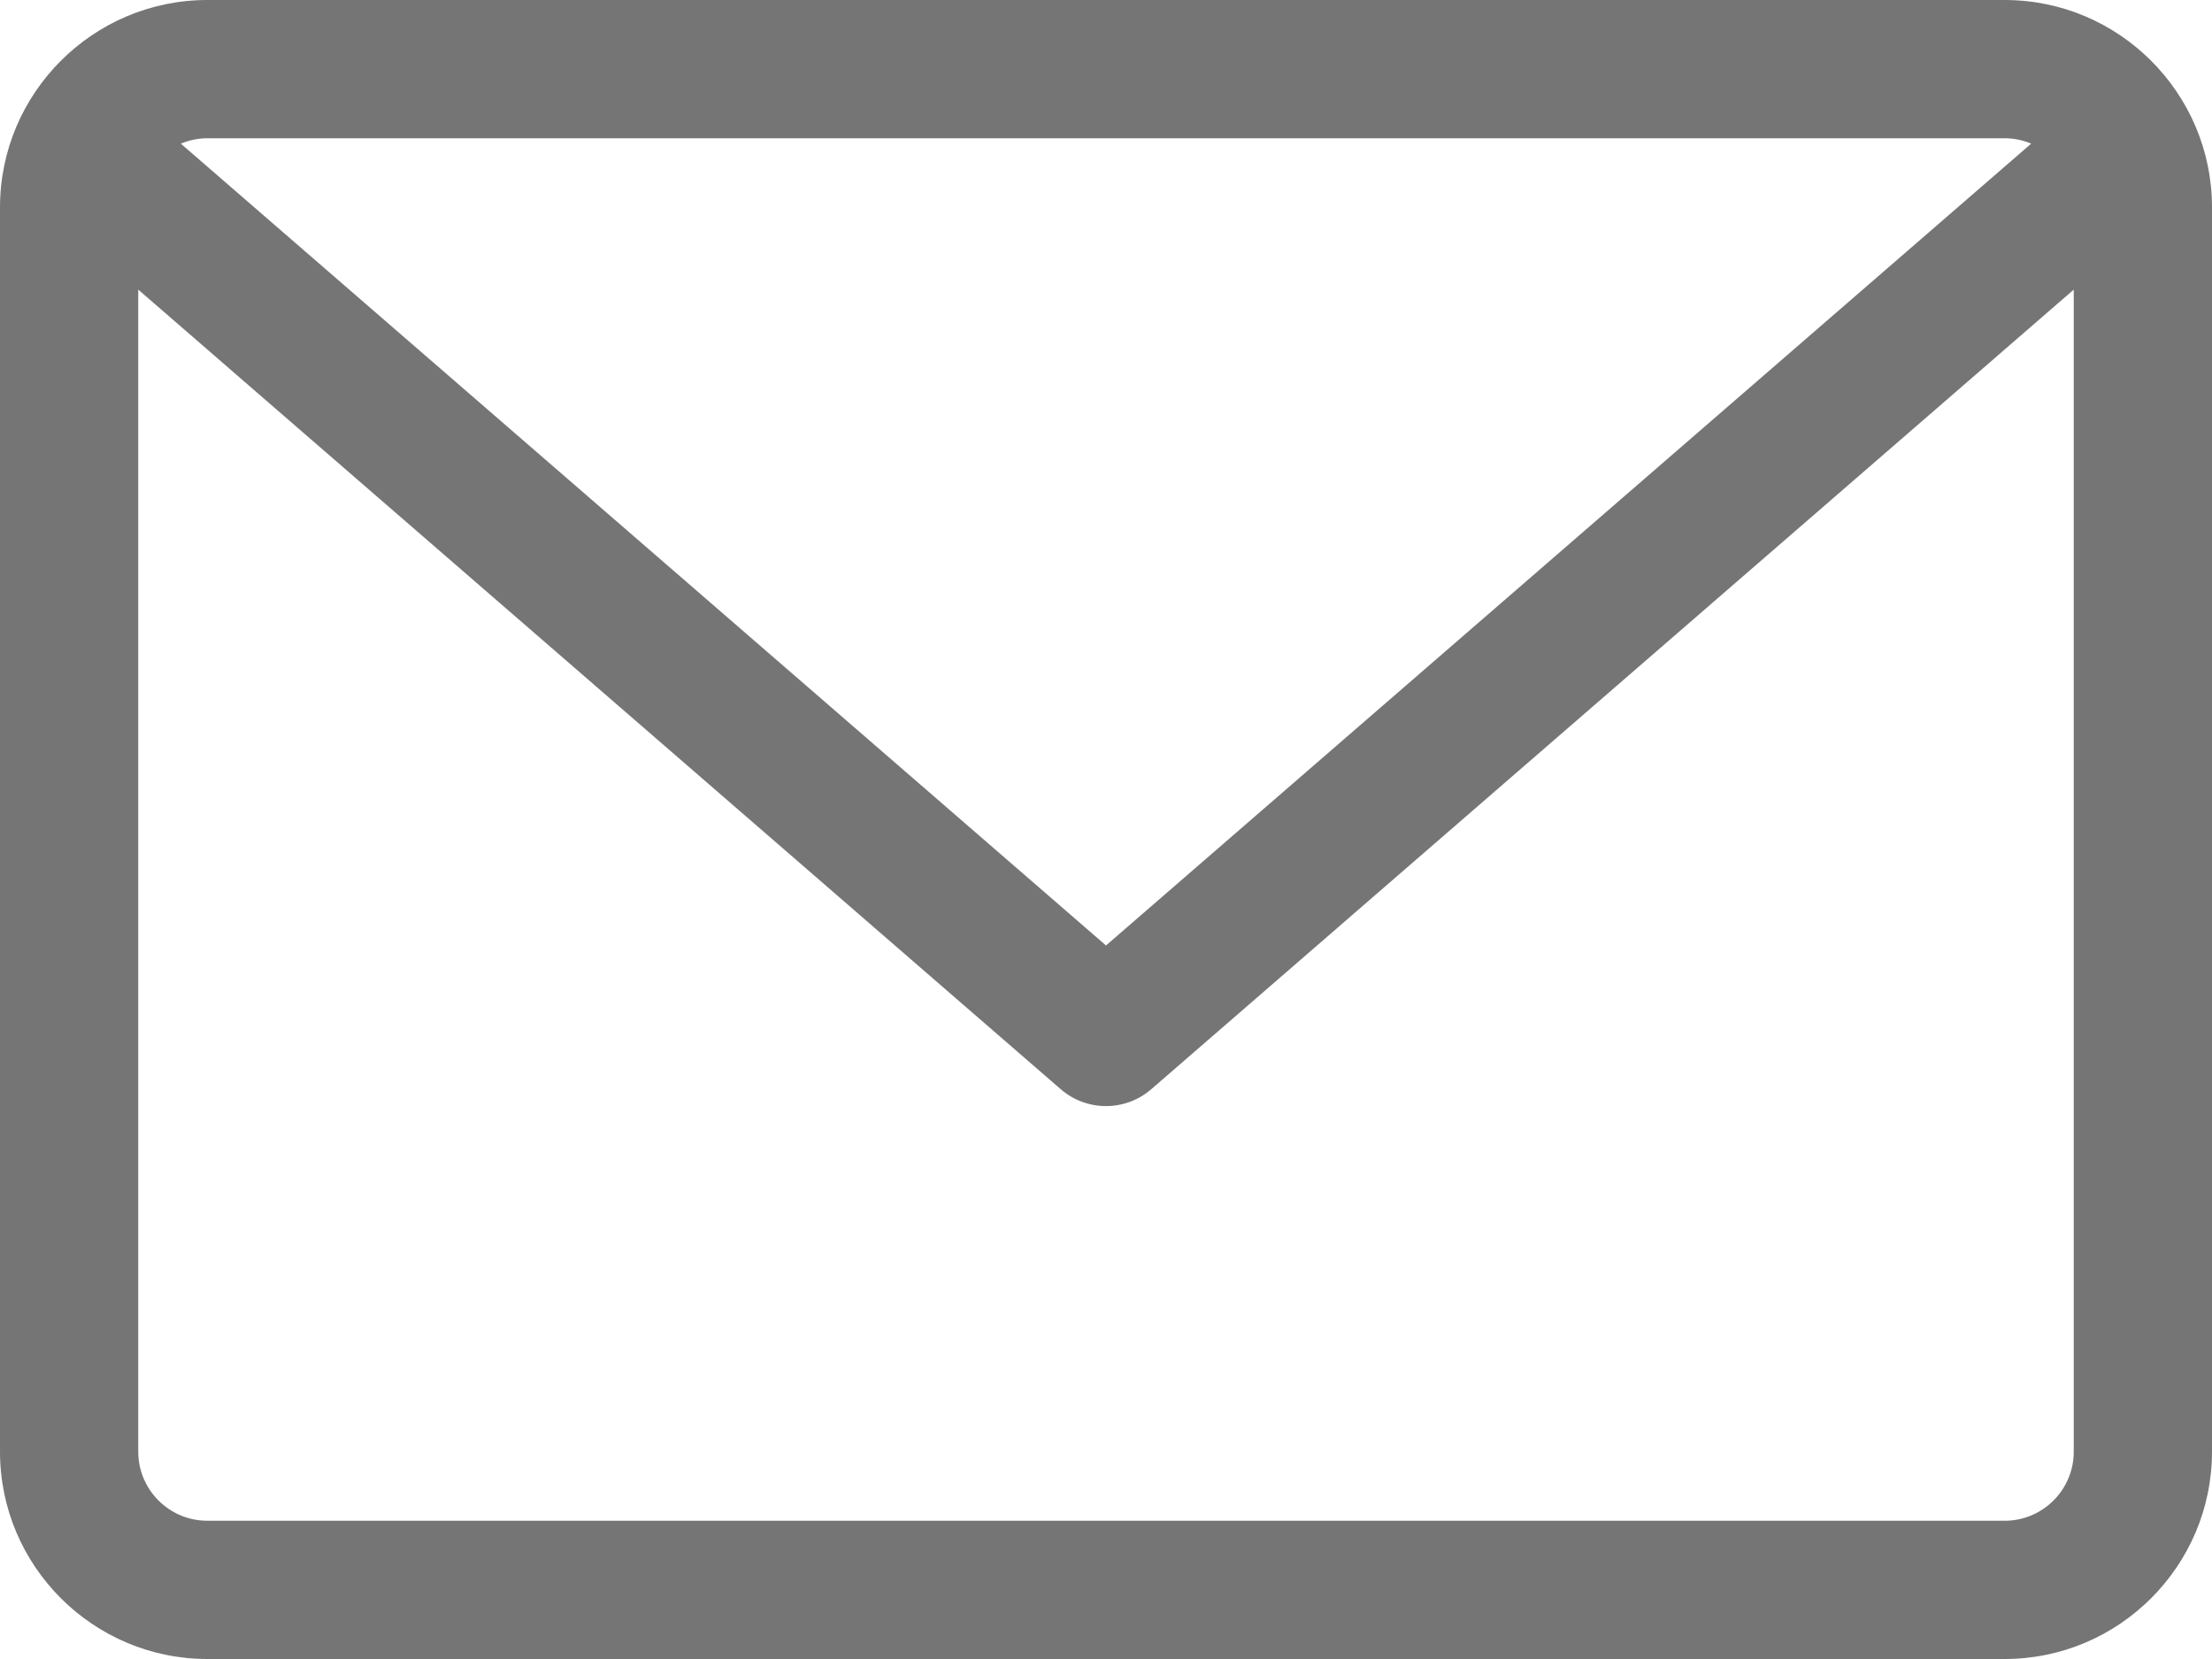
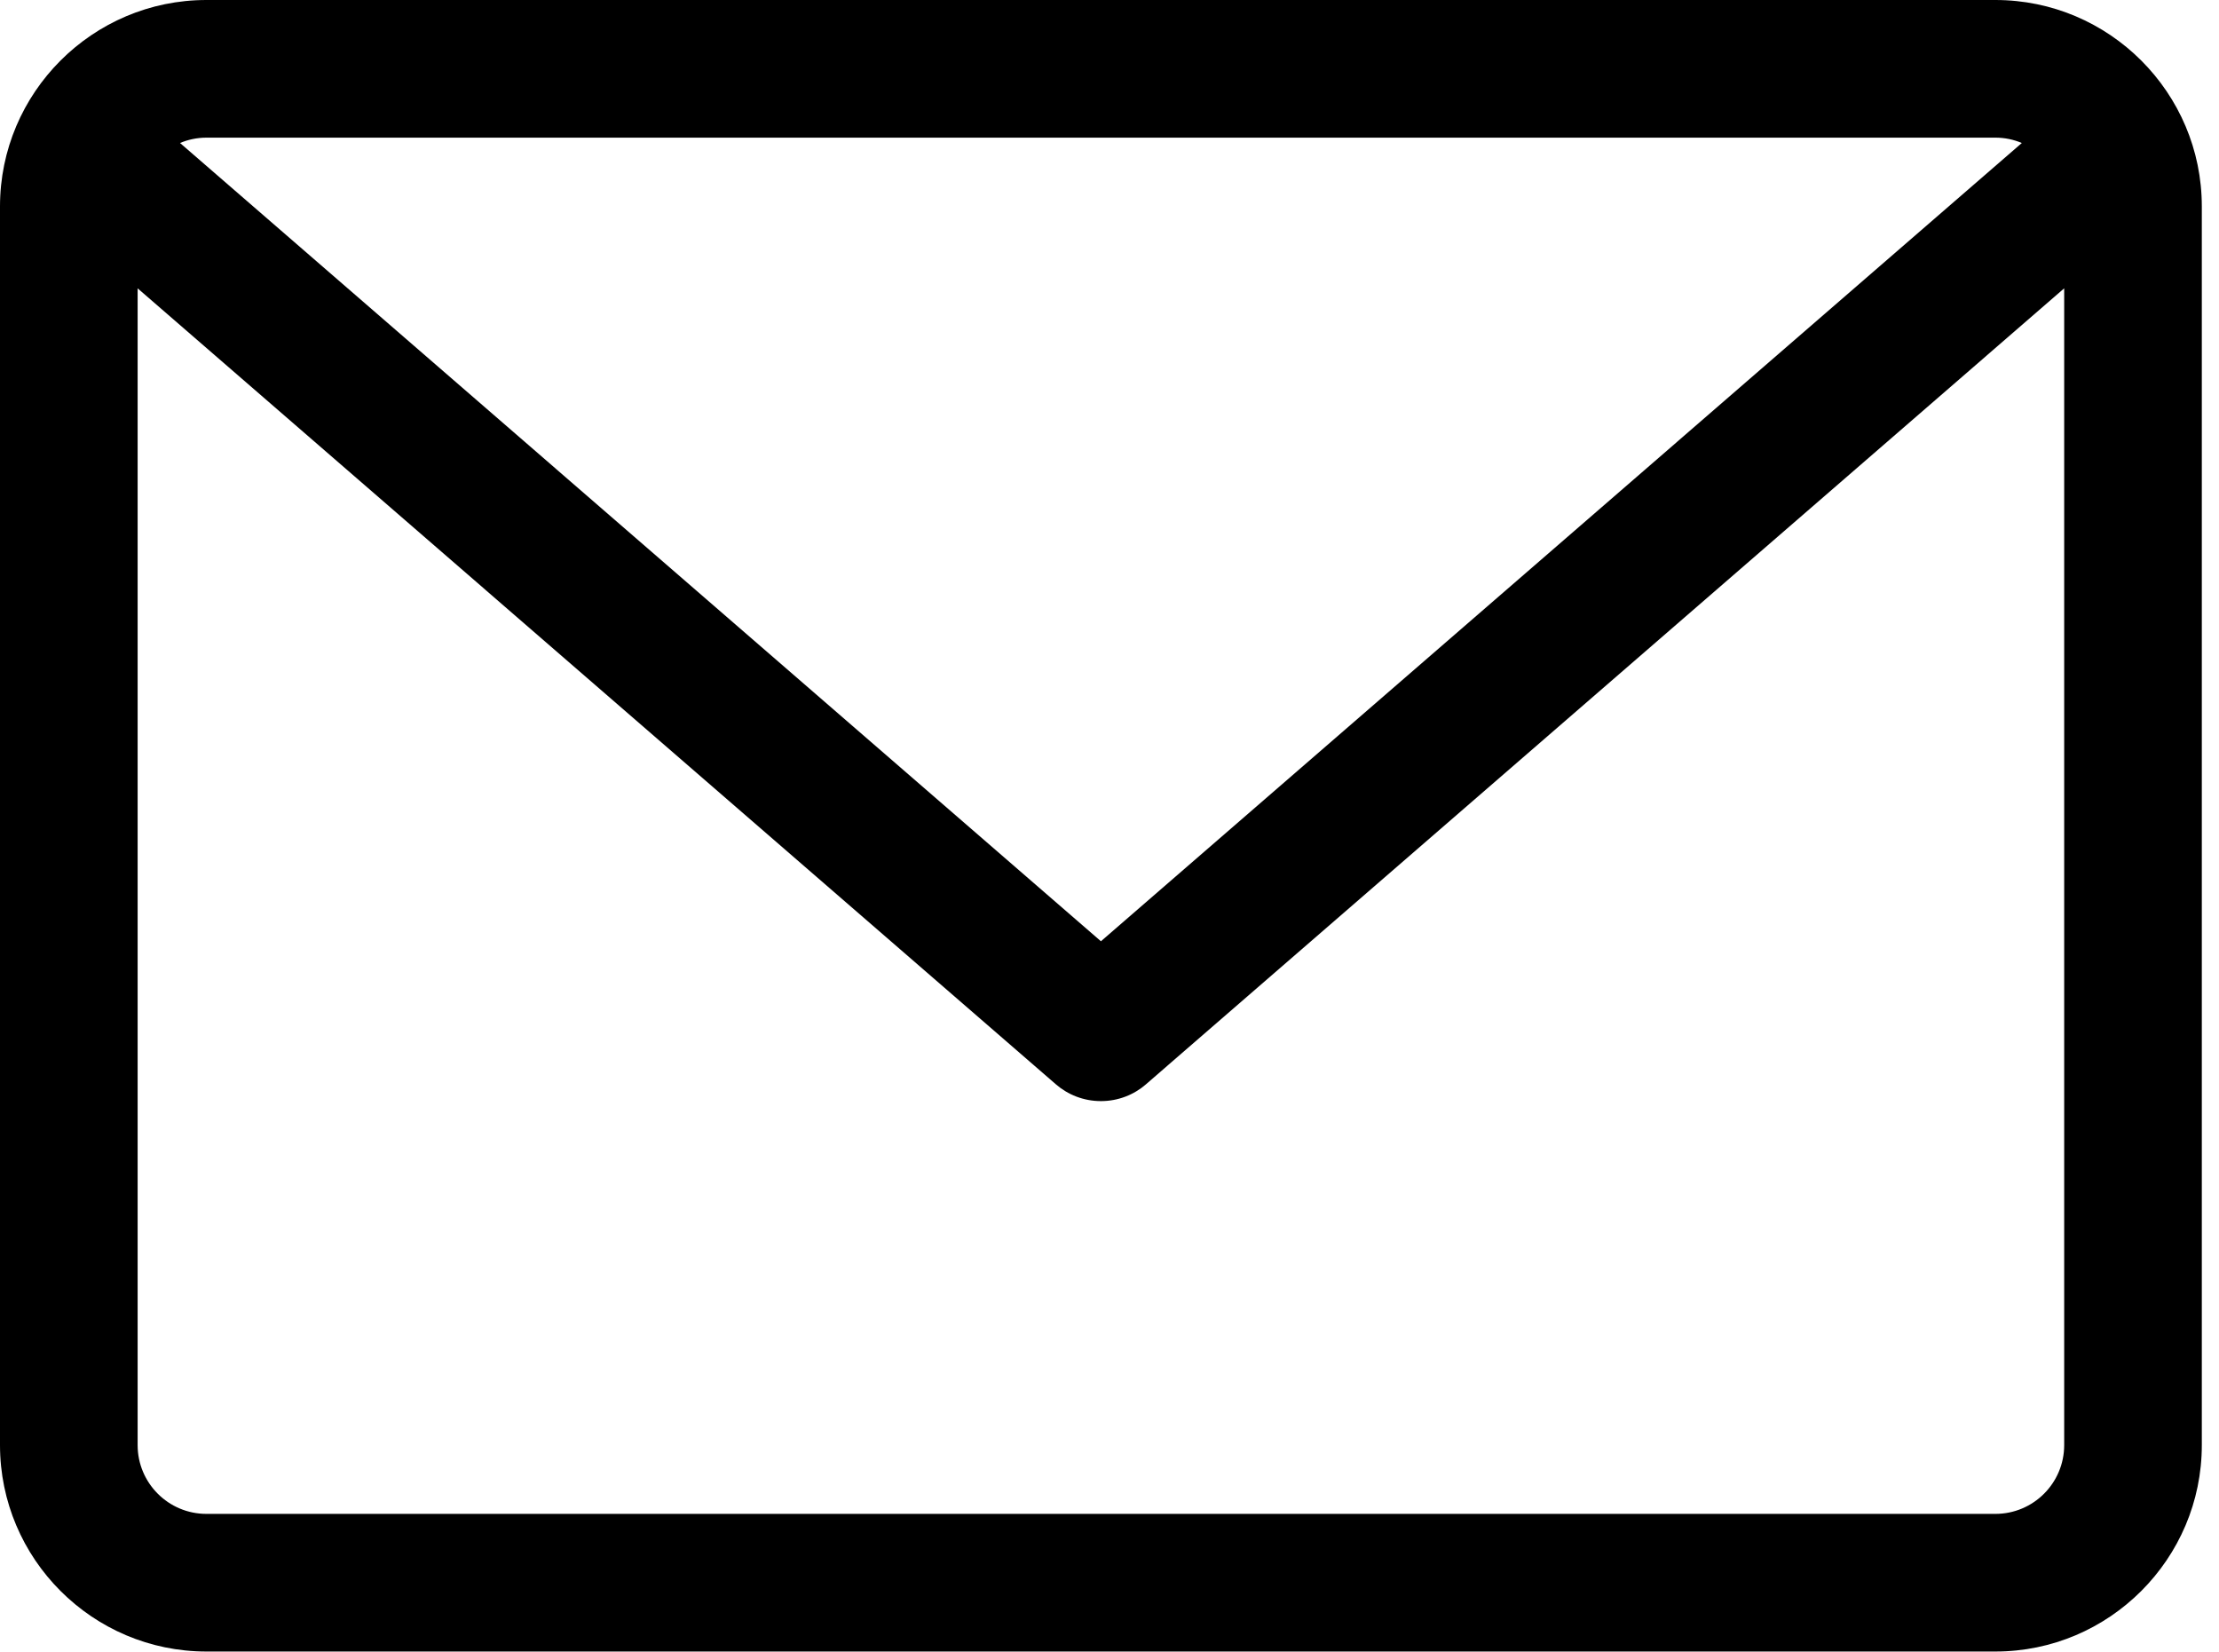
- <svg xmlns="http://www.w3.org/2000/svg" width="16" height="12" fill="none">
-   <path d="M14.5 0h-13C.673 0 0 .673 0 1.5v9c0 .827.673 1.5 1.5 1.5h13c.827 0 1.5-.673 1.5-1.5v-9c0-.827-.673-1.5-1.5-1.5zm0 1c.068 0 .133.014.192.039L8 6.839l-6.692-5.8A.498.498 0 011.5 1h13zm0 10h-13a.5.5 0 01-.5-.5V2.095l6.672 5.783a.5.5 0 00.656 0L15 2.095V10.5a.5.5 0 01-.5.5z" fill="#757575" />
+ <svg xmlns="http://www.w3.org/2000/svg" version="1.1" width="43" height="32" viewBox="0 0 43 32">
+   <path d="M38.667 0h-34.667c-2.205 0-4 1.795-4 4v24c0 2.205 1.795 4 4 4h34.667c2.205 0 4-1.795 4-4v-24c0-2.205-1.795-4-4-4zM38.667 2.667c0.181 0 0.355 0.037 0.512 0.104l-17.845 15.467-17.845-15.467c0.151-0.065 0.327-0.104 0.512-0.104h34.667zM38.667 29.333h-34.667c-0.736 0-1.333-0.597-1.333-1.333v0-22.413l17.792 15.421c0.233 0.203 0.539 0.327 0.875 0.327s0.642-0.124 0.876-0.328l-0.002 0.001 17.792-15.421v22.413c0 0.736-0.597 1.333-1.333 1.333v0z" />
</svg>
